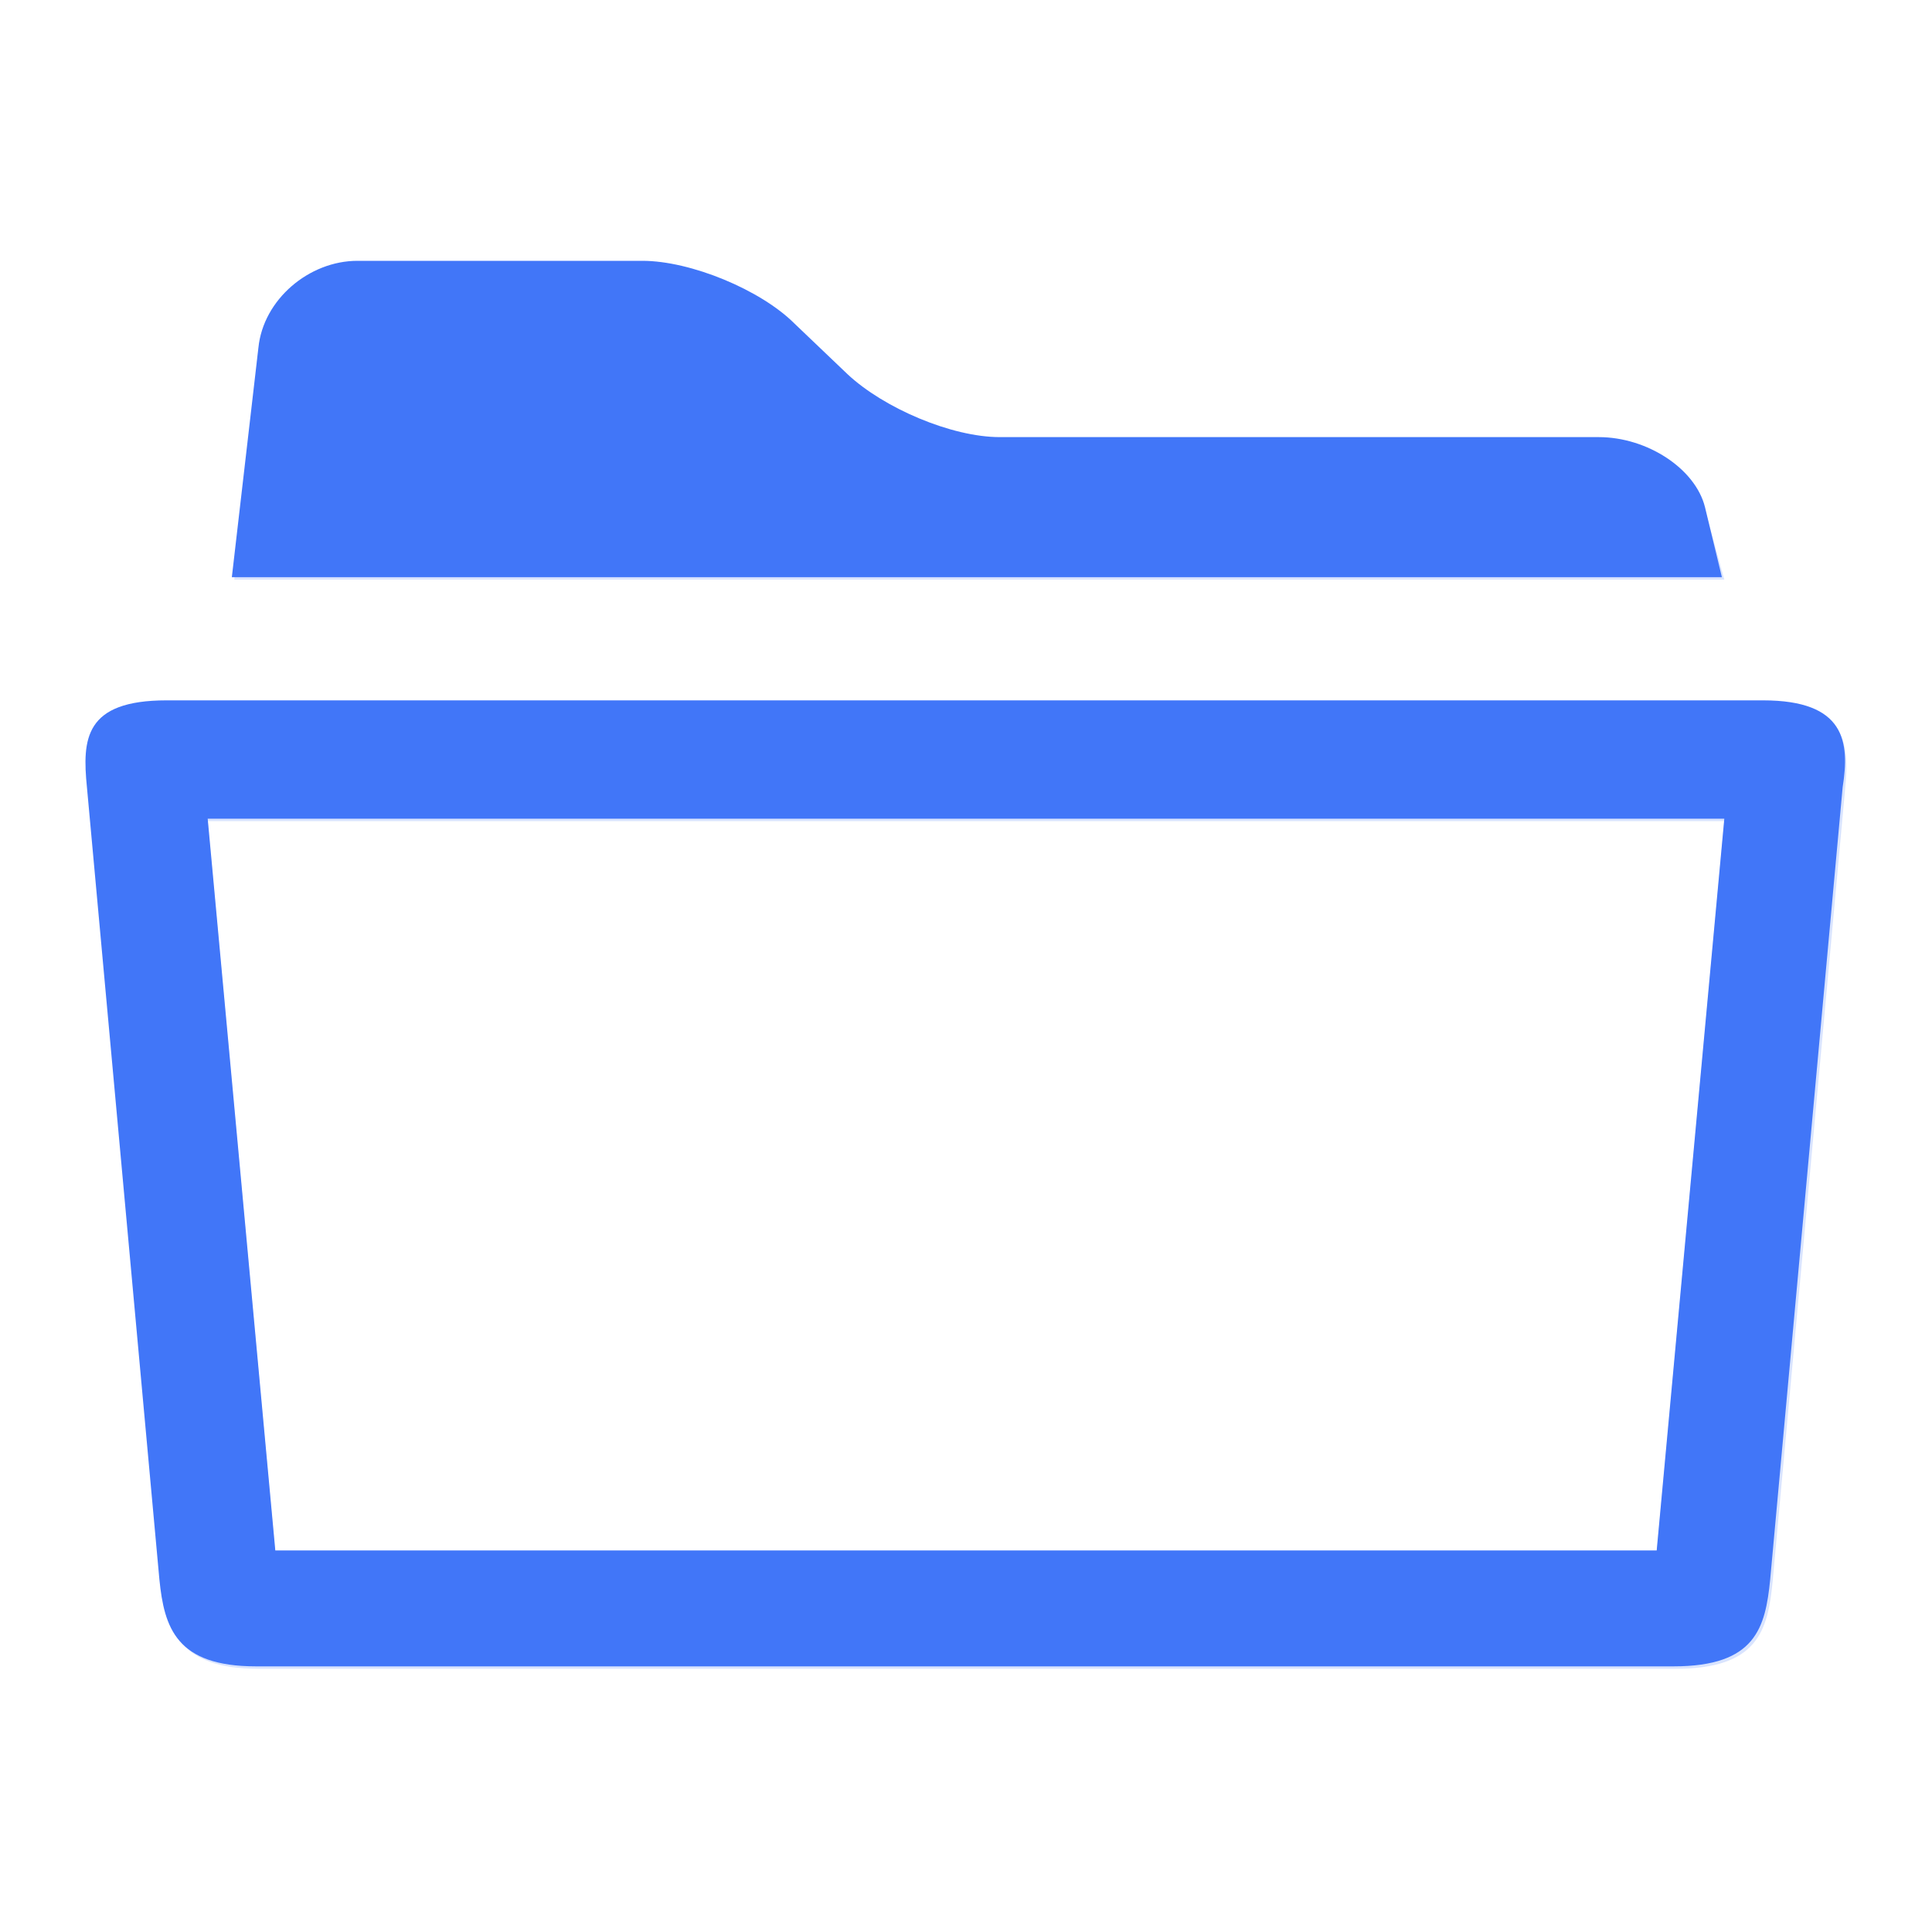
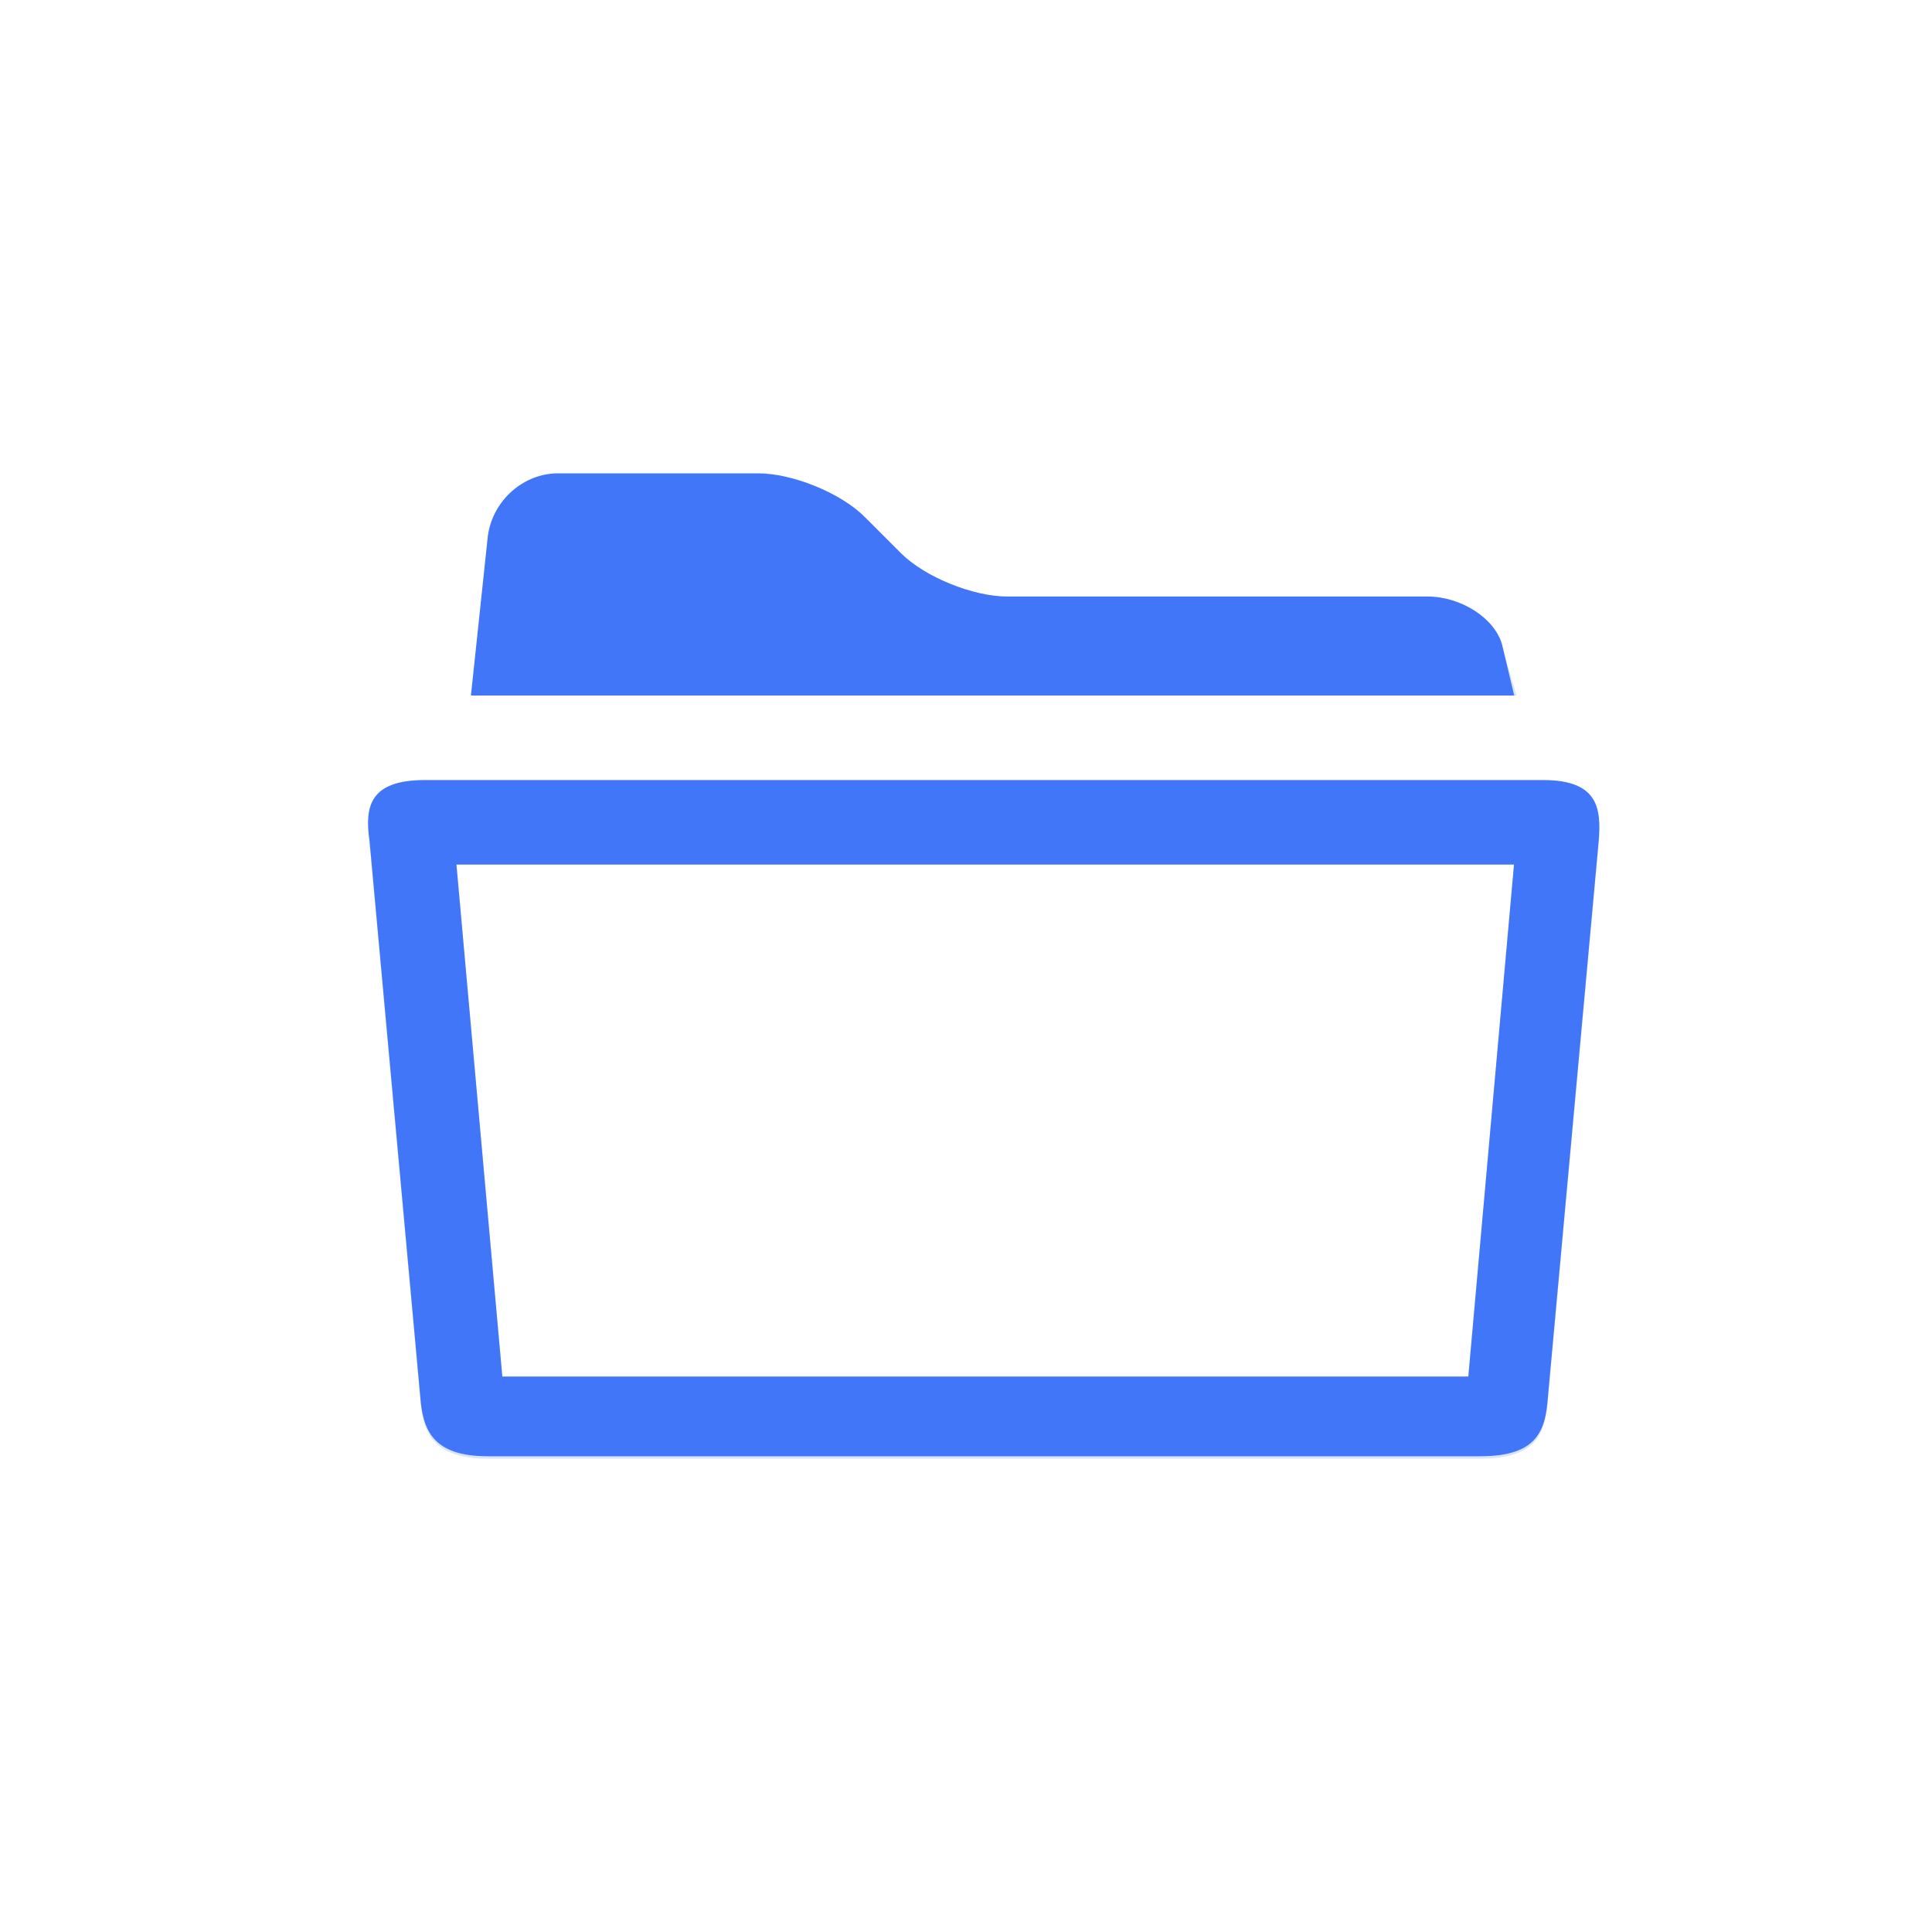
<svg xmlns="http://www.w3.org/2000/svg" version="1.1" id="Capa_1" x="0px" y="0px" viewBox="0 0 80 80" style="enable-background:new 0 0 80 80;" xml:space="preserve">
  <style type="text/css">
- 	.st0{fill:#4176F8;}
- 	.st1{opacity:0.2;}
+ 	.st0{fill:#4176F8;stroke:#4176F8;stroke-width:0.7;stroke-miterlimit:10;}
+ 	.st1{fill:#4176F8;}
+ 	.st2{opacity:0.2;}
</style>
  <g id="XMLID_31_">
    <g id="XMLID_27_">
      <g id="XMLID_1881_">
        <g id="XMLID_1884_">
-           <path id="XMLID_1885_" class="st0" d="M124.3,26.8c-0.4,0-0.9-0.2-1.2-0.5c-0.6-0.7-0.6-1.7,0.1-2.4c0.2-0.2,2-2.2-0.2-5.6      c-3.2-4.8-1.2-8.3,0.3-9.6c0.7-0.6,1.8-0.5,2.4,0.2c0.6,0.7,0.5,1.8-0.2,2.4c-0.3,0.3-1.8,1.9,0.3,5.1c3.1,4.7,1.2,8.5-0.2,9.9      C125.1,26.6,124.7,26.8,124.3,26.8z" />
+           <path id="XMLID_1885_" class="st0" d="M115.7,30.7c-0.3,0-0.6-0.1-0.9-0.4c-0.4-0.5-0.4-1.2,0-1.7c0.1-0.1,1.4-1.5-0.2-3.9      c-2.2-3.3-0.8-5.8,0.2-6.7c0.5-0.4,1.2-0.3,1.7,0.2c0.4,0.5,0.3,1.2-0.2,1.7c-0.2,0.2-1.3,1.3,0.2,3.6c2.2,3.3,0.8,6-0.2,6.9      C116.3,30.6,116,30.7,115.7,30.7z" />
        </g>
        <g id="XMLID_1882_">
-           <path id="XMLID_1883_" class="st0" d="M134.2,26.8c-0.4,0-0.9-0.2-1.2-0.5c-0.6-0.7-0.6-1.7,0.1-2.4c0.2-0.2,2-2.2-0.2-5.6      c-3.2-4.8-1.2-8.3,0.3-9.6c0.7-0.6,1.8-0.5,2.4,0.2c0.6,0.7,0.5,1.8-0.2,2.4c-0.3,0.3-1.8,1.9,0.3,5.1c3.1,4.7,1.2,8.5-0.2,9.9      C135.1,26.6,134.7,26.8,134.2,26.8z" />
+           <path id="XMLID_1883_" class="st0" d="M122.7,30.7c-0.3,0-0.6-0.1-0.9-0.4c-0.4-0.5-0.4-1.2,0-1.7c0.1-0.1,1.4-1.5-0.2-3.9      c-2.2-3.3-0.8-5.8,0.2-6.7c0.5-0.4,1.2-0.3,1.7,0.2c0.4,0.5,0.3,1.2-0.2,1.7c-0.2,0.2-1.3,1.3,0.2,3.6c2.2,3.3,0.8,6-0.2,6.9      C123.3,30.6,123,30.7,122.7,30.7z" />
        </g>
      </g>
      <g id="XMLID_28_">
        <g id="XMLID_29_">
-           <path id="XMLID_30_" class="st0" d="M114.8,26.8c-0.4,0-0.9-0.2-1.2-0.5c-0.6-0.7-0.6-1.7,0.1-2.4c0.2-0.2,2-2.2-0.2-5.6      c-3.2-4.8-1.2-8.3,0.3-9.6c0.7-0.6,1.8-0.5,2.4,0.2c0.6,0.7,0.5,1.8-0.2,2.4c-0.3,0.3-1.8,1.9,0.3,5.1c3.1,4.7,1.2,8.5-0.2,9.9      C115.7,26.6,115.3,26.8,114.8,26.8z" />
+           <path id="XMLID_30_" class="st0" d="M109.1,30.7c-0.3,0-0.6-0.1-0.9-0.4c-0.4-0.5-0.4-1.2,0-1.7c0.1-0.1,1.4-1.5-0.2-3.9      c-2.2-3.3-0.8-5.8,0.2-6.7c0.5-0.4,1.2-0.3,1.7,0.2c0.4,0.5,0.3,1.2-0.2,1.7c-0.2,0.2-1.3,1.3,0.2,3.6c2.2,3.3,0.8,6-0.2,6.9      C109.7,30.6,109.4,30.7,109.1,30.7z" />
        </g>
      </g>
    </g>
-     <path id="XMLID_1874_" class="st0" d="M155.7,38.3h-0.9v-2.4c0,0,0-0.1,0-0.1c0,0,0-0.1,0-0.1c0-1.4-1.2-2.6-2.6-2.6H94.3   c-1.1,0-2,0.7-2.4,1.7c-0.2,0.4-0.3,0.7-0.3,1.2v3.5c0,0.8,0,1.5,0.1,2.3c0.8,11.2,7.6,20.8,17.3,25.5c0.1,2.5,2.2,4.5,4.7,4.5   c0,0,0.1,0,0.1,0c0,0,0,0,0,0h18.8c0.2,0,0.4,0,0.6-0.1c2.1-0.4,3.6-2.1,3.8-4.2c5.5-2.6,10.1-6.8,13.3-12c0.2,0.1,0.5,0.1,0.8,0.1   h4.4c3.7,0,7.2-2.3,8.4-5.8C165.7,43.8,161.3,38.3,155.7,38.3L155.7,38.3z M149.4,39.7c-0.2,14-11.6,25.4-25.7,25.4h-1.2   c-14.1,0-25.5-11.4-25.7-25.4v-1.5h52.5V39.7z M155.7,50.8h-3.1c1-2.5,1.6-5,2-7.8h0.9c1.7,0,3.3,1,3.8,2.6   C160.2,48.3,158.2,50.8,155.7,50.8L155.7,50.8z" />
+     <path id="XMLID_1874_" class="st1" d="M137.7,38.8h-0.6v-1.7c0,0,0-0.1,0-0.1c0,0,0-0.1,0-0.1c0-1-0.8-1.8-1.8-1.8H94.7   c-0.8,0-1.4,0.5-1.7,1.2c-0.1,0.2-0.2,0.5-0.2,0.8v2.5c0,0.5,0,1.1,0.1,1.6C93.5,49,98.2,55.7,105,59c0.1,1.8,1.5,3.2,3.3,3.2   c0,0,0,0,0.1,0c0,0,0,0,0,0h13.2c0.1,0,0.3,0,0.4-0.1c1.4-0.3,2.6-1.5,2.7-3c3.9-1.8,7.1-4.8,9.3-8.4c0.2,0.1,0.4,0.1,0.5,0.1h3.1   c2.6,0,5.1-1.6,5.9-4.1C144.7,42.6,141.6,38.8,137.7,38.8L137.7,38.8z M133.3,39.8c-0.1,9.8-8.1,17.8-18,17.8h-0.8   c-9.8,0-17.9-7.9-18-17.8v-1h36.8V39.8z M137.7,47.5h-2.2c0.7-1.7,1.2-3.5,1.4-5.4l0.7,0c1.2,0,2.3,0.7,2.7,1.8   C140.9,45.8,139.5,47.5,137.7,47.5L137.7,47.5z" />
  </g>
  <g id="XMLID_33_">
-     <path id="XMLID_1766_" class="st0" d="M-69.5,39.3h53.6c0.8,0,1.5,0.3,2.1,0.9s0.9,1.3,0.9,2.1s-0.3,1.5-0.9,2.1   c-0.6,0.6-1.3,0.9-2.1,0.9h-53.6c-0.8,0-1.5-0.3-2.1-0.9c-0.6-0.6-0.9-1.3-0.9-2.1s0.3-1.5,0.9-2.1S-70.3,39.3-69.5,39.3z" />
-     <path id="XMLID_1704_" class="st0" d="M-69.5,63.1h53.6c0.8,0,1.5,0.3,2.1,0.9c0.6,0.6,0.9,1.3,0.9,2.1s-0.3,1.5-0.9,2.1   c-0.6,0.6-1.3,0.9-2.1,0.9h-53.6c-0.8,0-1.5-0.3-2.1-0.9c-0.6-0.6-0.9-1.3-0.9-2.1s0.3-1.5,0.9-2.1C-71,63.4-70.3,63.1-69.5,63.1z" />
-     <path id="XMLID_1698_" class="st0" d="M-69.5,51.2h41.7c0.8,0,1.5,0.3,2.1,0.9c0.6,0.6,0.9,1.3,0.9,2.1c0,0.8-0.3,1.5-0.9,2.1   c-0.6,0.6-1.3,0.9-2.1,0.9h-41.7c-0.8,0-1.5-0.3-2.1-0.9c-0.6-0.6-0.9-1.3-0.9-2.1c0-0.8,0.3-1.5,0.9-2.1   C-71,51.5-70.3,51.2-69.5,51.2z" />
-     <circle id="XMLID_32_" class="st0" cx="-61.4" cy="22" r="11.1" />
+     <path id="XMLID_1766_" class="st1" d="M-51.5,39.5H-14c0.6,0,1.1,0.2,1.5,0.6c0.4,0.4,0.6,0.9,0.6,1.5c0,0.6-0.2,1.1-0.6,1.5   c-0.4,0.4-0.9,0.6-1.5,0.6h-37.5c-0.6,0-1.1-0.2-1.5-0.6c-0.4-0.4-0.6-0.9-0.6-1.5c0-0.6,0.2-1.1,0.6-1.5   C-52.6,39.7-52.1,39.5-51.5,39.5z" />
+     <path id="XMLID_1704_" class="st1" d="M-51.5,56.2H-14c0.6,0,1.1,0.2,1.5,0.6s0.6,0.9,0.6,1.5c0,0.6-0.2,1.1-0.6,1.5   s-0.9,0.6-1.5,0.6h-37.5c-0.6,0-1.1-0.2-1.5-0.6s-0.6-0.9-0.6-1.5c0-0.6,0.2-1.1,0.6-1.5S-52.1,56.2-51.5,56.2z" />
+     <path id="XMLID_1698_" class="st1" d="M-51.5,47.8h29.2c0.6,0,1.1,0.2,1.5,0.6c0.4,0.4,0.6,0.9,0.6,1.5c0,0.6-0.2,1.1-0.6,1.5   c-0.4,0.4-0.9,0.6-1.5,0.6h-29.2c-0.6,0-1.1-0.2-1.5-0.6s-0.6-0.9-0.6-1.5c0-0.6,0.2-1.1,0.6-1.5S-52.1,47.8-51.5,47.8z" />
+     <circle id="XMLID_32_" class="st1" cx="-45.9" cy="27.4" r="7.7" />
  </g>
-   <g id="XMLID_34_">
-     <g id="XMLID_35_">
-       <g id="XMLID_40_" class="st1">
-         <g id="XMLID_1886_">
-           <path id="XMLID_1920_" class="st0" d="M71.4,34l-2.8,30.3H11.4L8.6,34H71.4 M73.1,29.1H7c-3.4,0-3.5,1.6-3.3,3.6l3,32.8      c0.2,2,0.7,3.6,4,3.6h58.7c3.4,0,3.8-1.6,4-3.6l3-32.8C76.6,30.7,76.4,29.1,73.1,29.1L73.1,29.1z" />
-         </g>
-         <g id="XMLID_41_">
-           <path id="XMLID_42_" class="st0" d="M70.6,21.1c-0.4-1.6-2.4-2.9-4.4-2.9H41.4c-2,0-4.8-1.2-6.3-2.6l-2.2-2.1      c-1.4-1.4-4.3-2.6-6.3-2.6H14.8c-2,0-3.8,1.6-4.1,3.6L9.7,24h61.7L70.6,21.1z" />
-         </g>
-       </g>
-       <g id="XMLID_1879_">
-         <path id="XMLID_1880_" class="st0" d="M71.4,33.9l-2.8,30.3H11.4L8.6,33.9H71.4 M73,29H6.9c-3.4,0-3.5,1.6-3.3,3.6l3,32.8     c0.2,2,0.7,3.6,4,3.6h58.7c3.4,0,3.8-1.6,4-3.6l3-32.8C76.6,30.7,76.4,29,73,29L73,29z" />
-       </g>
-       <g id="XMLID_36_">
-         <path id="XMLID_37_" class="st0" d="M70.6,21c-0.4-1.6-2.4-2.9-4.4-2.9H41.4c-2,0-4.8-1.2-6.3-2.6l-2.2-2.1     c-1.4-1.4-4.3-2.6-6.3-2.6H14.8c-2,0-3.9,1.6-4.1,3.6l-1.1,9.5h61.7L70.6,21z" />
-       </g>
+   <g id="XMLID_40_" class="st2">
+     <g id="XMLID_1886_">
+       <path id="XMLID_1920_" class="st1" d="M62.7,35.8L60.8,57h-40l-1.9-21.2H62.7 M63.9,32.4H17.6c-2.3,0-2.5,1.1-2.3,2.5l2.1,23    c0.1,1.4,0.5,2.5,2.8,2.5h41.1c2.4,0,2.7-1.1,2.8-2.5l2.1-23C66.3,33.5,66.2,32.4,63.9,32.4L63.9,32.4z" />
+     </g>
+     <g id="XMLID_41_">
+       <path id="XMLID_42_" class="st1" d="M62.2,26.8c-0.3-1.1-1.7-2-3.1-2H41.7c-1.4,0-3.4-0.8-4.4-1.8l-1.5-1.5c-1-1-3-1.8-4.4-1.8    h-8.3c-1.4,0-2.7,1.1-2.8,2.5l-0.7,6.6h43.2L62.2,26.8z" />
    </g>
  </g>
+   <g id="XMLID_1879_">
+     <path id="XMLID_1880_" class="st1" d="M62.7,35.7L60.8,57h-40l-1.9-21.2H62.7 M63.9,32.3H17.6c-2.3,0-2.5,1.1-2.3,2.5l2.1,23   c0.1,1.4,0.5,2.5,2.8,2.5h41.1c2.4,0,2.7-1.1,2.8-2.5l2.1-23C66.3,33.5,66.2,32.3,63.9,32.3L63.9,32.3z" />
+   </g>
+   <g id="XMLID_36_">
+     <path id="XMLID_37_" class="st1" d="M62.2,26.7c-0.3-1.1-1.7-2-3.1-2H41.7c-1.4,0-3.4-0.8-4.4-1.8l-1.5-1.5c-1-1-3-1.8-4.4-1.8   h-8.3c-1.4,0-2.7,1.1-2.9,2.6l-0.7,6.6h43.2L62.2,26.7z" />
+   </g>
</svg>
